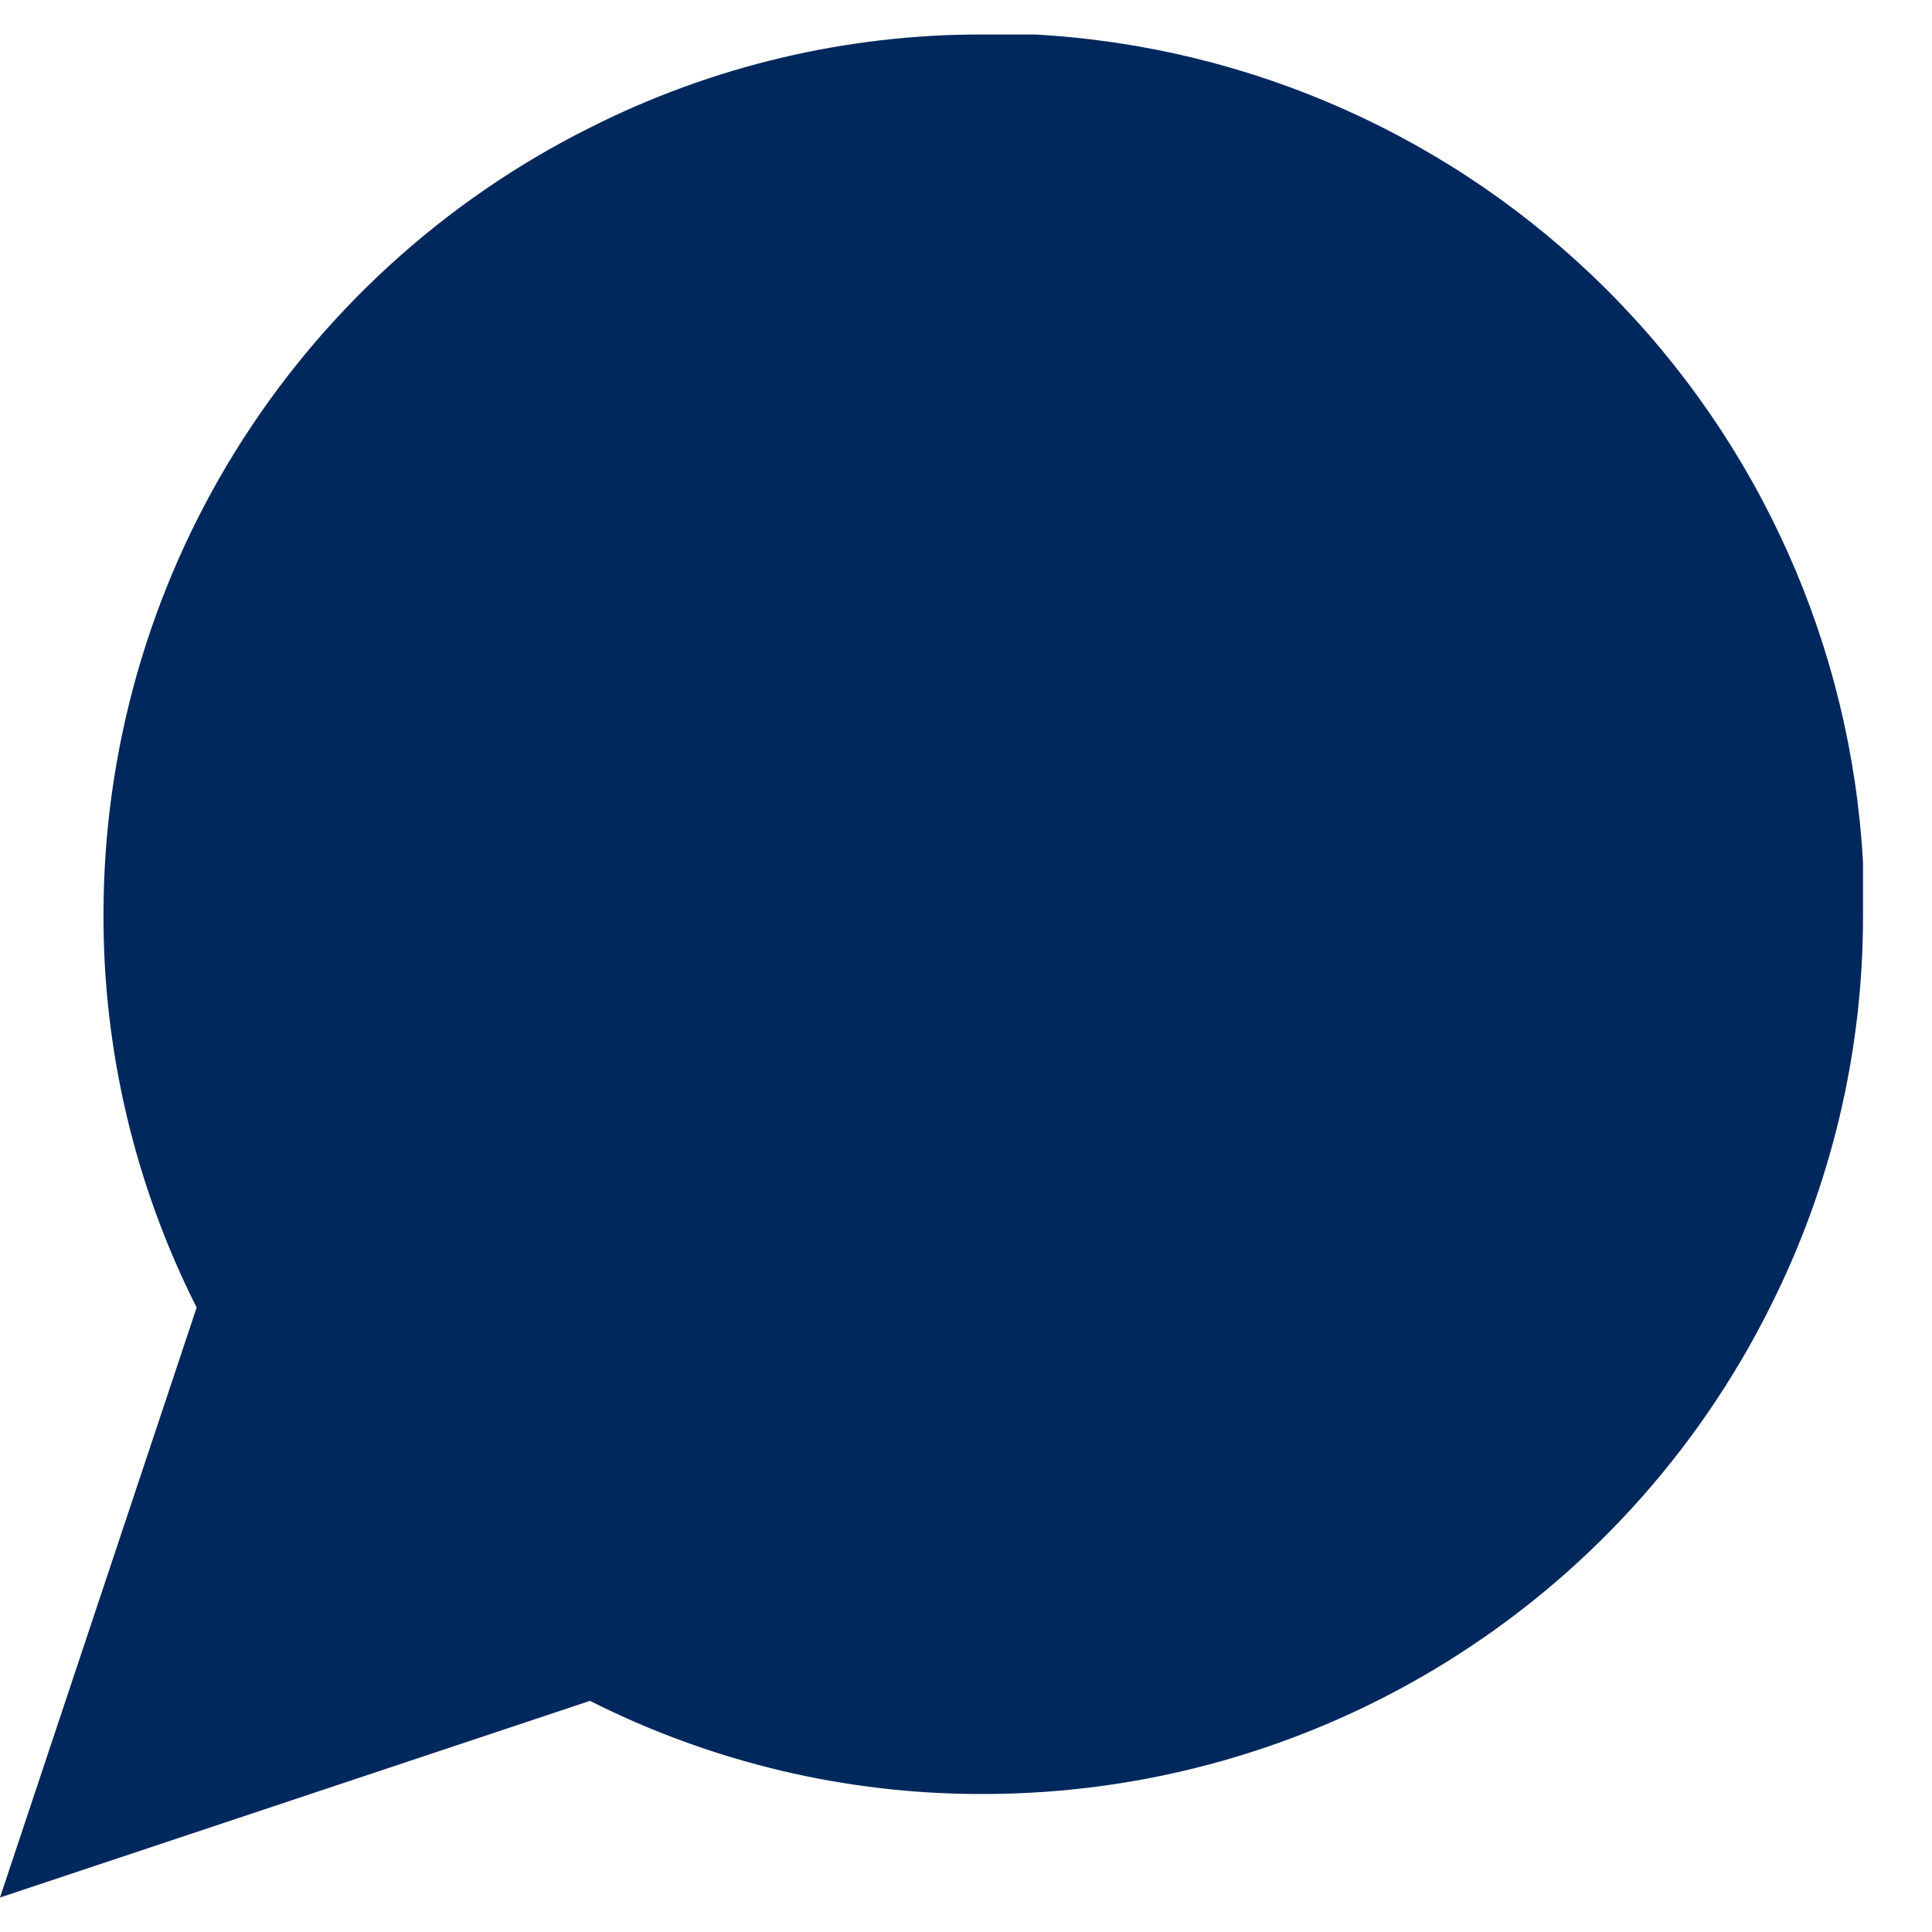
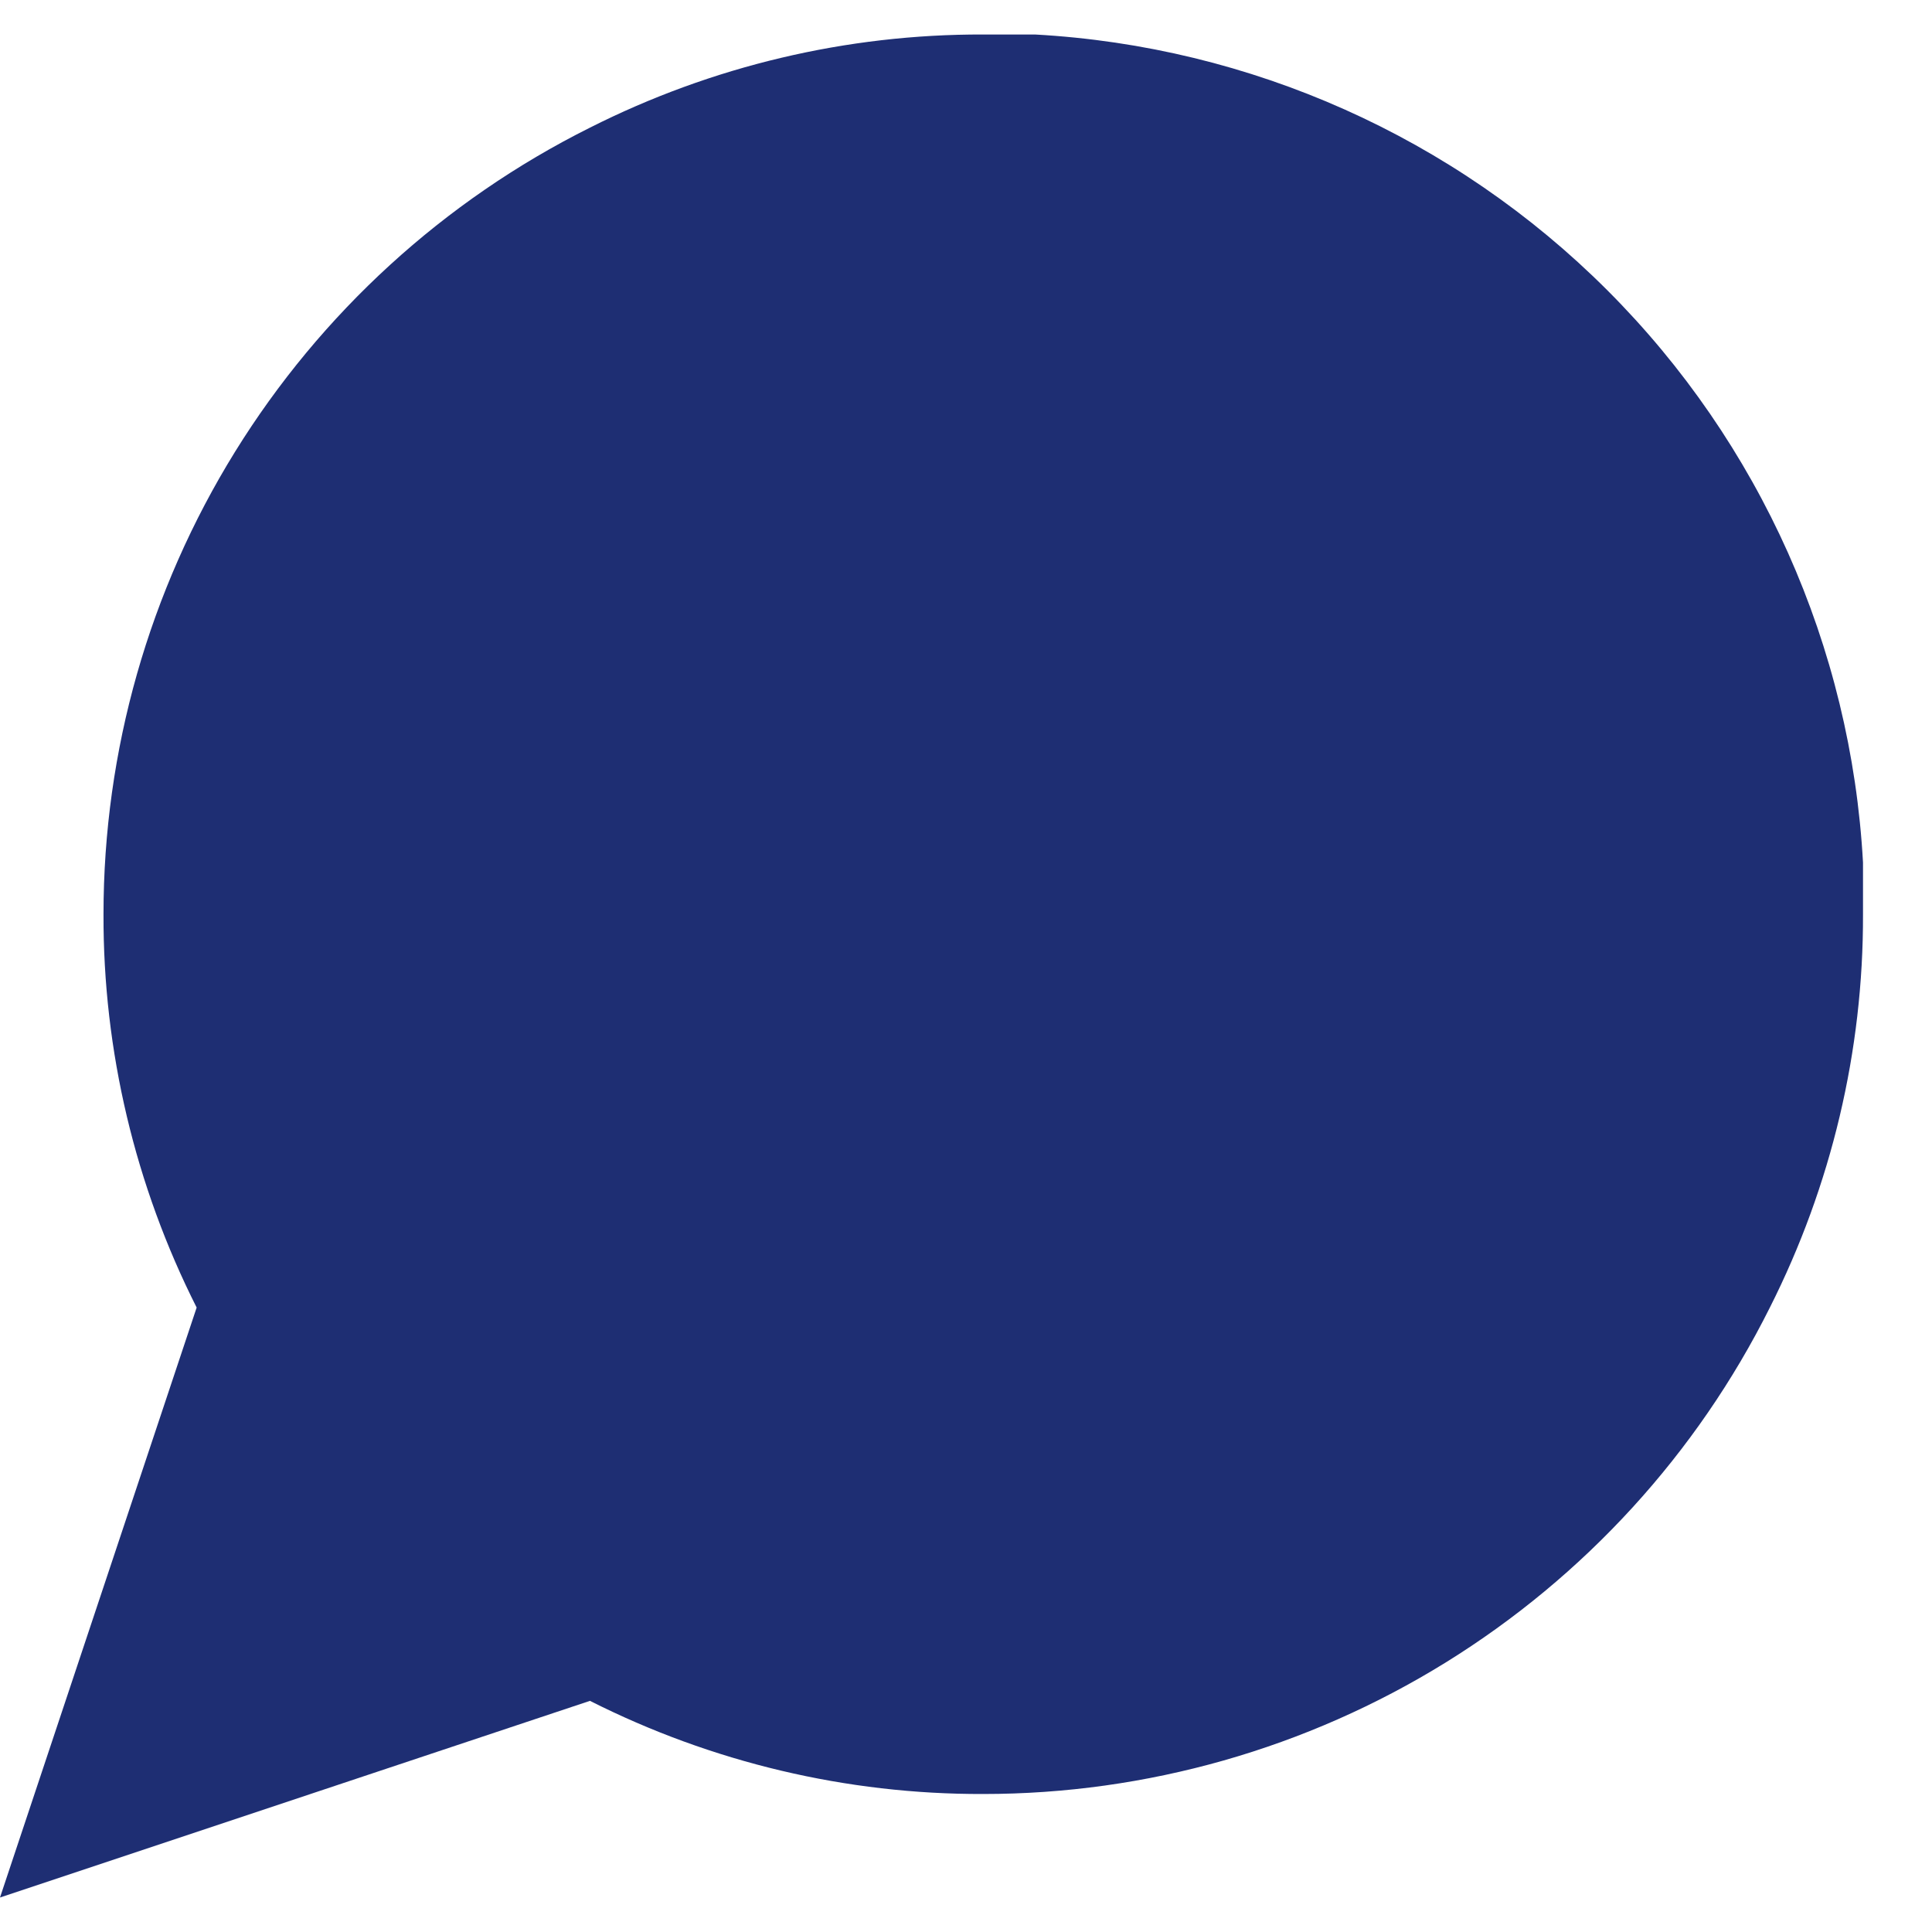
<svg xmlns="http://www.w3.org/2000/svg" viewBox="0 0 14 14">
-   <path d="M13.5 6.625C13.503 7.615 13.271 8.591 12.825 9.475C12.296 10.534 11.482 11.424 10.476 12.047C9.469 12.67 8.309 13 7.125 13C6.135 13.003 5.159 12.771 4.275 12.325L0 13.75L1.425 9.475C0.979 8.591 0.747 7.615 0.75 6.625C0.75 5.441 1.08 4.281 1.703 3.274C2.326 2.268 3.216 1.454 4.275 0.925C5.159 0.479 6.135 0.247 7.125 0.25H7.5C9.063 0.336 10.54 0.996 11.647 2.103C12.754 3.21 13.414 4.687 13.5 6.25V6.625Z" fill="#00285c" />
+   <path d="M13.5 6.625C13.503 7.615 13.271 8.591 12.825 9.475C12.296 10.534 11.482 11.424 10.476 12.047C9.469 12.67 8.309 13 7.125 13C6.135 13.003 5.159 12.771 4.275 12.325L0 13.75L1.425 9.475C0.979 8.591 0.747 7.615 0.75 6.625C0.75 5.441 1.08 4.281 1.703 3.274C2.326 2.268 3.216 1.454 4.275 0.925C5.159 0.479 6.135 0.247 7.125 0.25H7.5C9.063 0.336 10.54 0.996 11.647 2.103C12.754 3.21 13.414 4.687 13.5 6.25V6.625Z" fill="#1e2e73" />
</svg>
